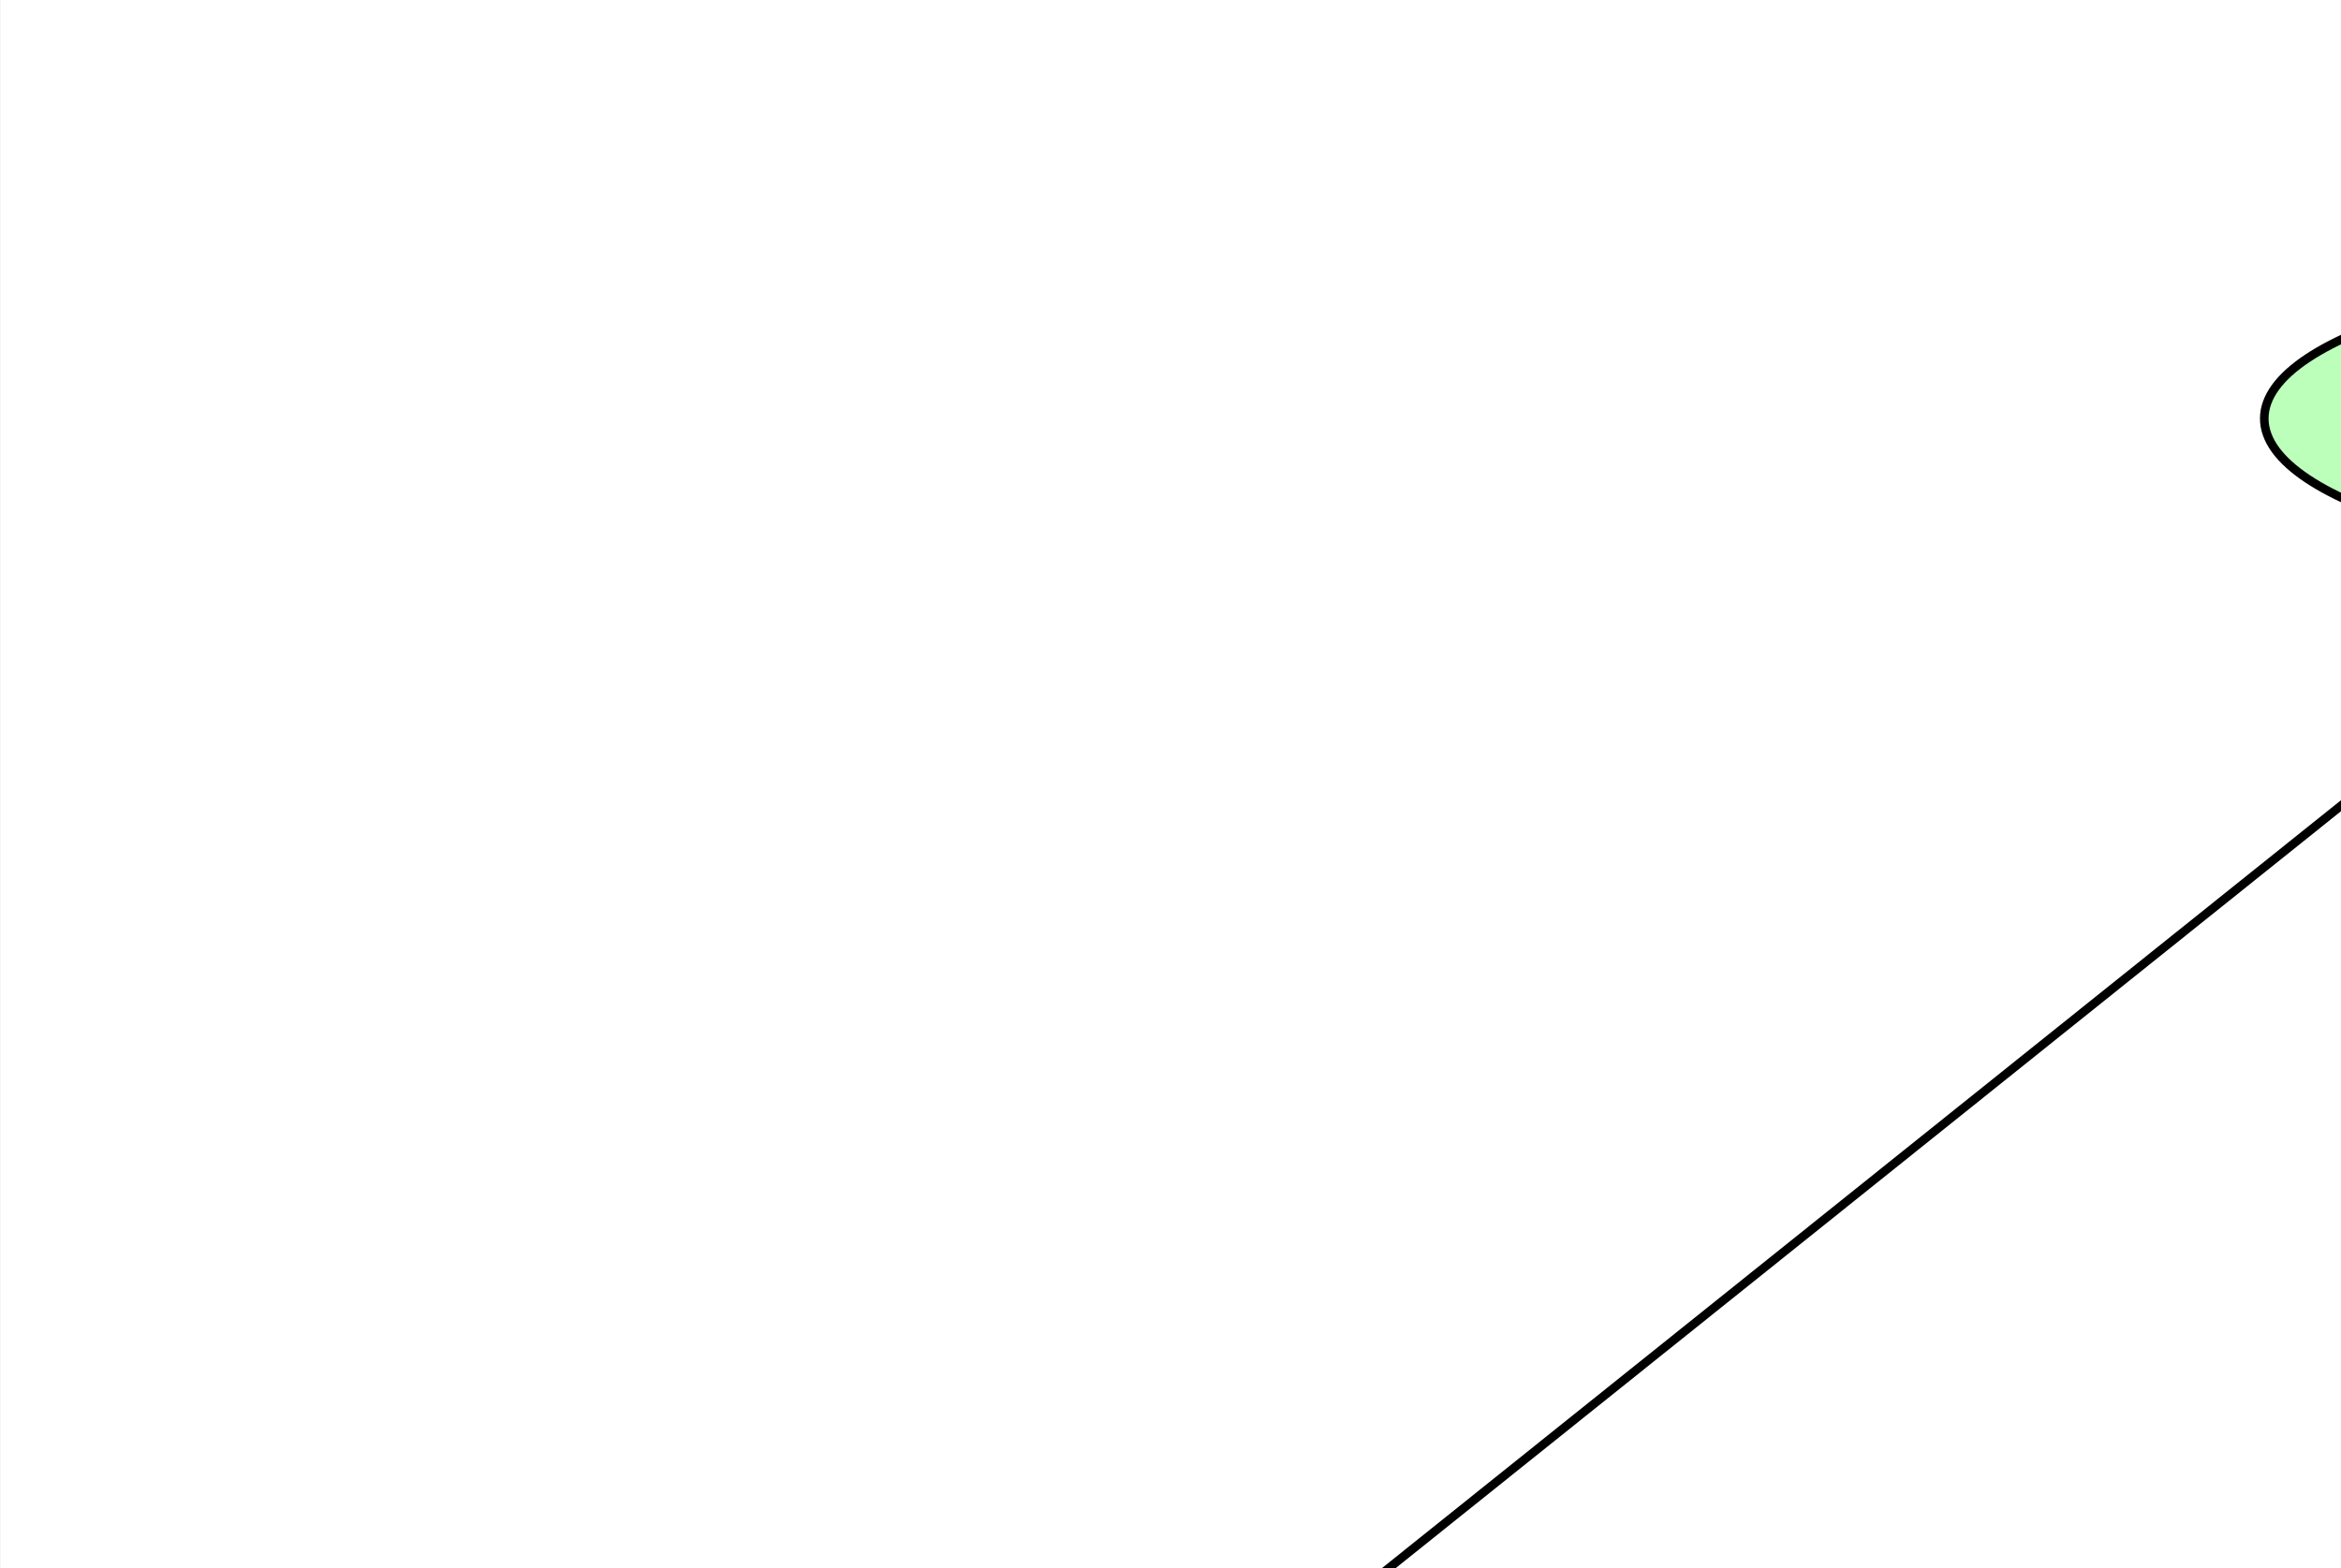
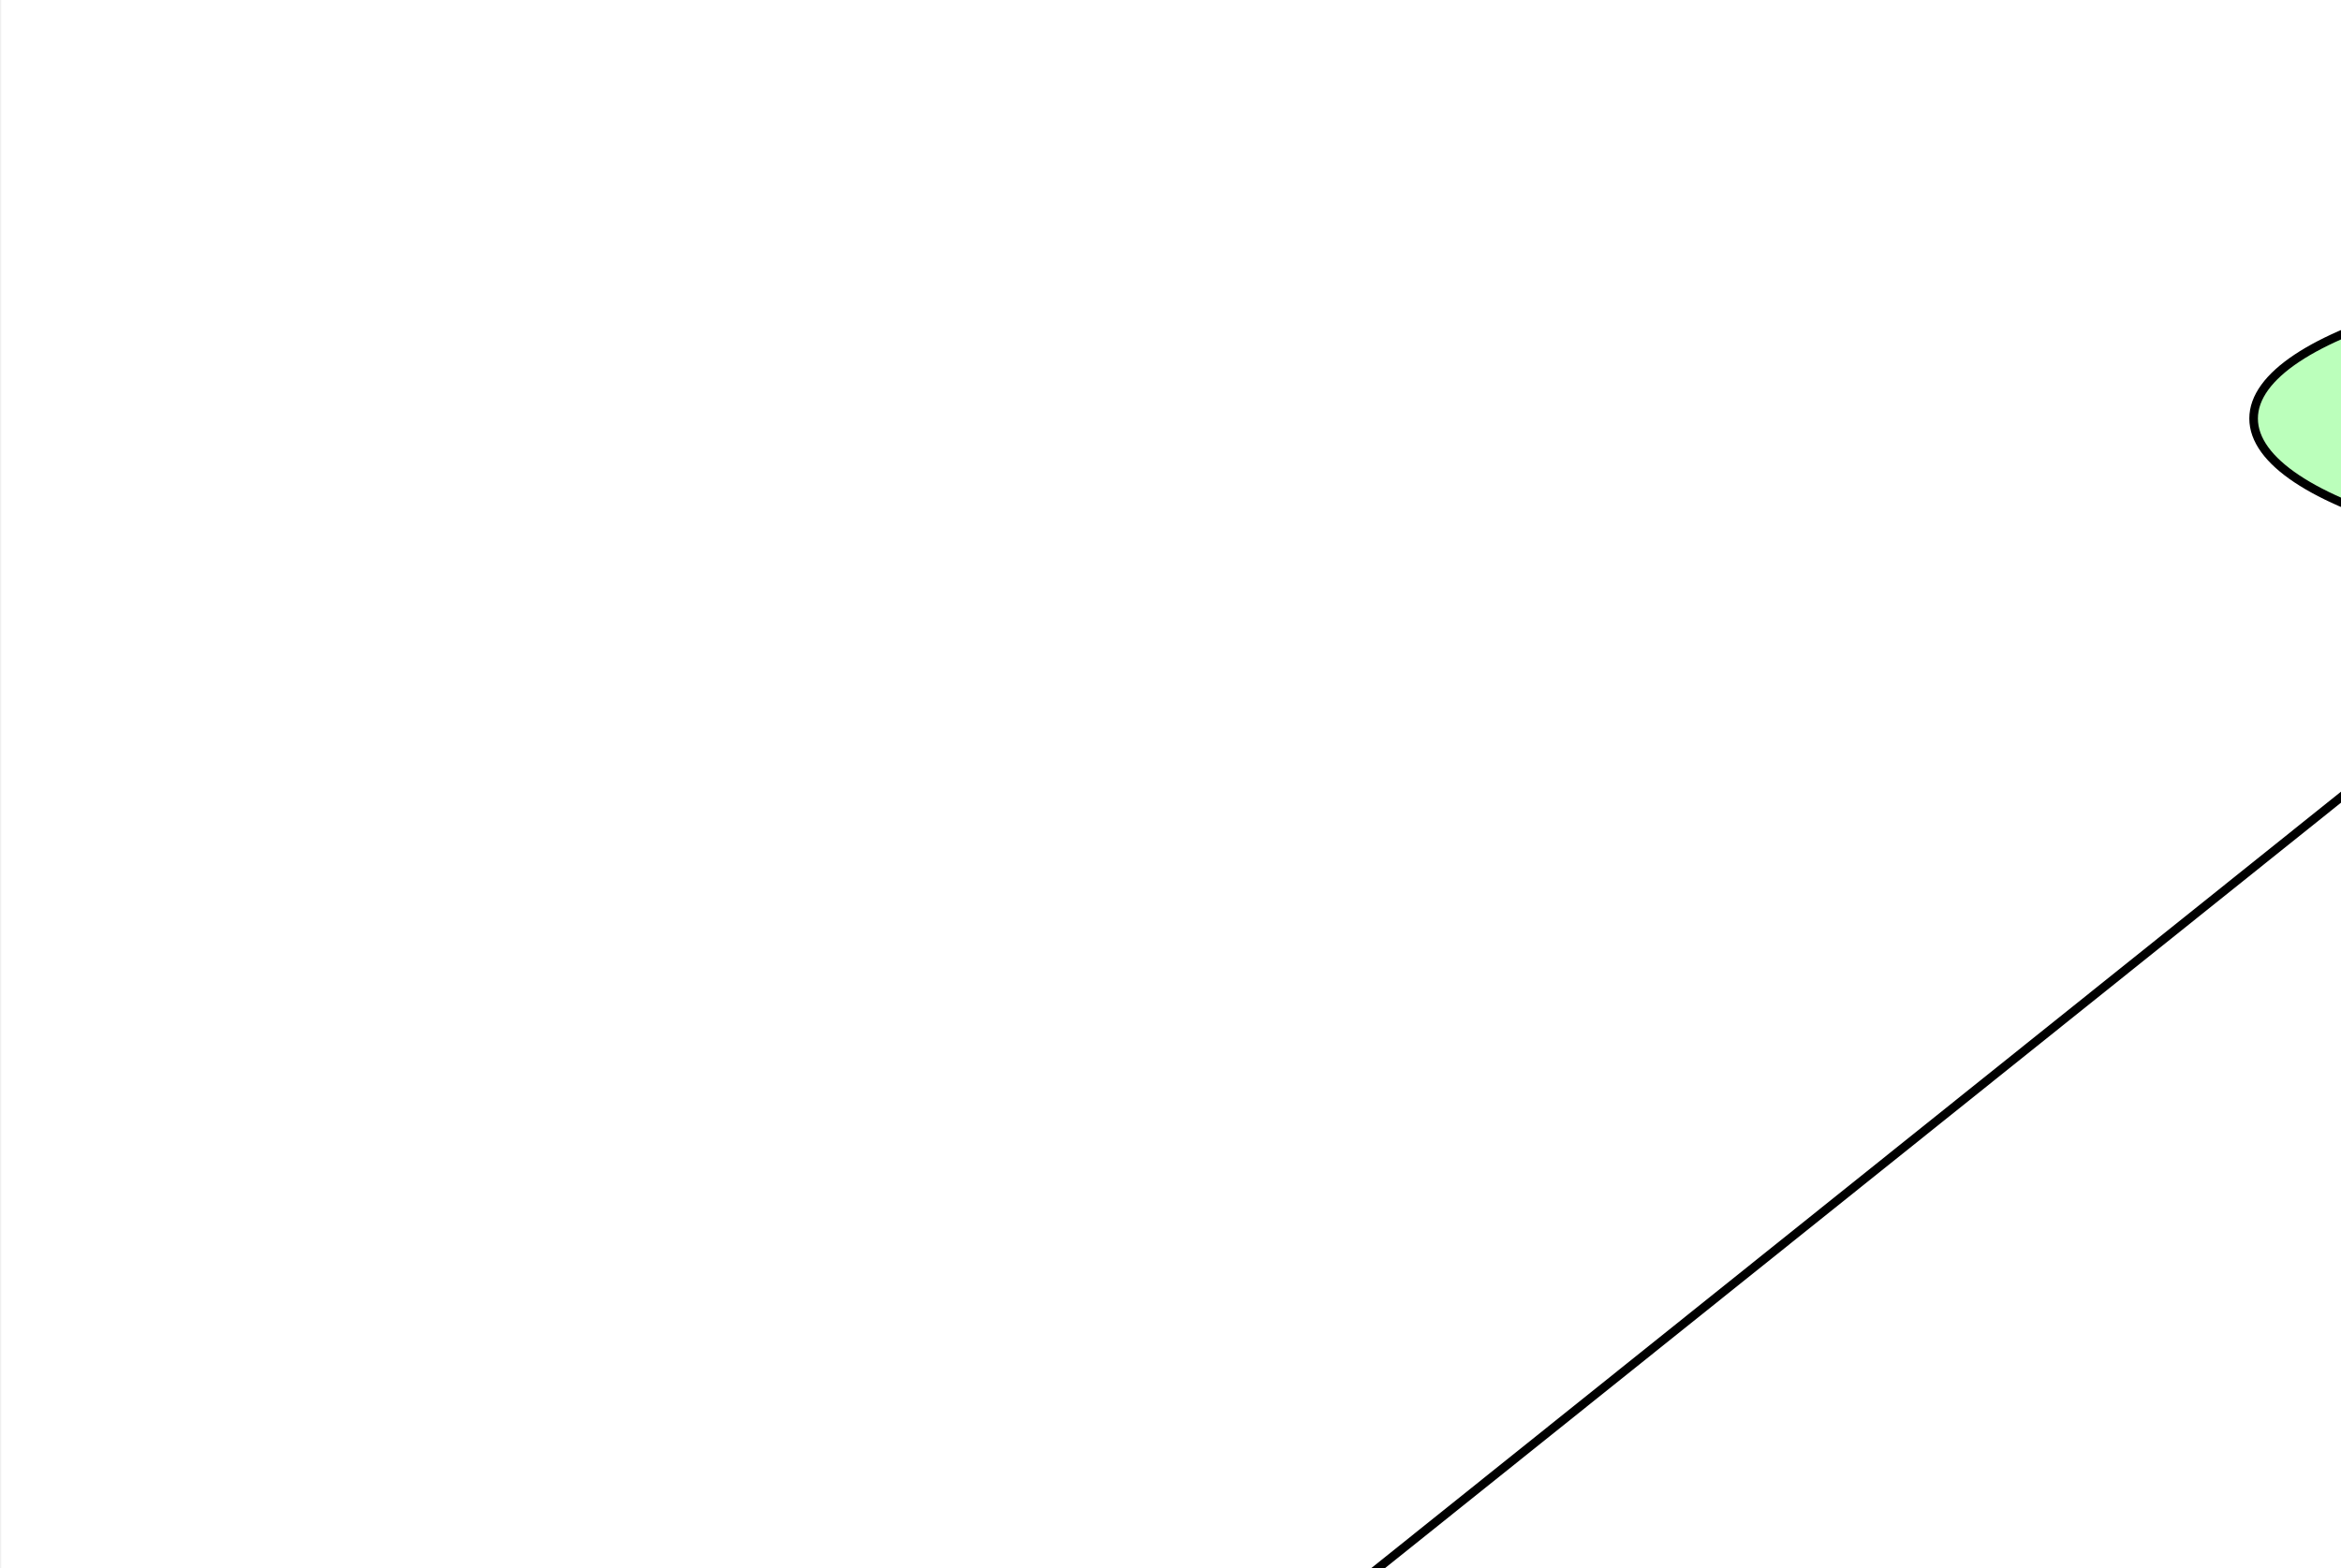
- <svg xmlns="http://www.w3.org/2000/svg" width="430pt" height="288pt" viewBox="0.00 0.00 429.74 288.00">
+ <svg xmlns="http://www.w3.org/2000/svg" width="430pt" height="288pt" viewBox="0.00 0.00 429.55 288.00">
  <g id="graph0" class="graph" transform="scale(1.58 1.58) rotate(0) translate(4 450.67)">
-     <polygon fill="white" stroke="transparent" points="-4,4 -4,-450.67 674.43,-450.67 674.43,4 -4,4" />
+     <polygon fill="white" stroke="transparent" points="-4,4 -4,-450.67 674.13,-450.67 674.13,4 -4,4" />
    <g id="node1" class="node">
-       <ellipse fill="#bbffbb" stroke="black" cx="323.04" cy="-402" rx="63.89" ry="18" />
-       <text text-anchor="middle" x="323.04" y="-398.3" font-family="Times,serif" font-size="14.00">Utils.Drasil</text>
+       <ellipse fill="#bbffbb" stroke="black" cx="321.74" cy="-402" rx="63.89" ry="18" />
+       <text text-anchor="middle" x="321.74" y="-398.3" font-family="Times,serif" font-size="14.00">Utils.Drasil</text>
    </g>
    <g id="node2" class="node">
-       <ellipse fill="#ffffbb" stroke="black" cx="102.04" cy="-223" rx="102.08" ry="18" />
-       <text text-anchor="middle" x="102.04" y="-219.3" font-family="Times,serif" font-size="14.00">Utils.Drasil.English</text>
+       <ellipse fill="#ffffbb" stroke="black" cx="100.74" cy="-223" rx="100.98" ry="18" />
+       <text text-anchor="middle" x="100.74" y="-219.3" font-family="Times,serif" font-size="14.00">Utils.Drasil.Strings</text>
+     </g>
+     <g id="edge3" class="edge">
+       <path fill="none" stroke="black" d="M301.35,-384.67C261.91,-353.08 175.11,-283.56 129.71,-247.2" />
+       <polygon fill="black" stroke="black" points="131.72,-244.33 121.73,-240.81 127.35,-249.79 131.72,-244.33" />
+     </g>
+     <g id="node3" class="node">
+       <ellipse fill="#ffffbb" stroke="black" cx="321.74" cy="-223" rx="102.08" ry="18" />
+       <text text-anchor="middle" x="321.74" y="-219.3" font-family="Times,serif" font-size="14.00">Utils.Drasil.English</text>
+     </g>
+     <g id="edge2" class="edge">
+       <path fill="none" stroke="black" d="M321.74,-383.71C321.74,-352.83 321.74,-288 321.74,-251.14" />
+       <polygon fill="black" stroke="black" points="325.24,-251.1 321.74,-241.1 318.24,-251.1 325.24,-251.1" />
+     </g>
+     <g id="node4" class="node">
+       <ellipse fill="#ffffbb" stroke="black" cx="555.74" cy="-223" rx="114.28" ry="18" />
+       <text text-anchor="middle" x="555.74" y="-219.3" font-family="Times,serif" font-size="14.00">Utils.Drasil.Document</text>
+     </g>
+     <g id="edge1" class="edge">
+       <path fill="none" stroke="black" d="M342.92,-384.98C384.52,-353.51 477.05,-283.52 525.24,-247.07" />
+       <polygon fill="black" stroke="black" points="527.55,-249.71 533.42,-240.89 523.33,-244.13 527.55,-249.71" />
+     </g>
+     <g id="node5" class="node">
+       <ellipse fill="#ffffbb" stroke="black" cx="100.74" cy="-45" rx="89.08" ry="18" />
+       <text text-anchor="middle" x="100.74" y="-41.3" font-family="Times,serif" font-size="14.00">Utils.Drasil.Lists</text>
    </g>
    <g id="edge4" class="edge">
-       <path fill="none" stroke="black" d="M302.65,-384.67C263.21,-353.08 176.41,-283.56 131.01,-247.2" />
-       <polygon fill="black" stroke="black" points="133.02,-244.33 123.03,-240.81 128.65,-249.79 133.02,-244.33" />
-     </g>
-     <g id="node4" class="node">
-       <ellipse fill="#ffffbb" stroke="black" cx="323.04" cy="-223" rx="100.98" ry="18" />
-       <text text-anchor="middle" x="323.04" y="-219.3" font-family="Times,serif" font-size="14.00">Utils.Drasil.Strings</text>
-     </g>
-     <g id="edge3" class="edge">
-       <path fill="none" stroke="black" d="M323.04,-383.71C323.04,-352.83 323.04,-288 323.04,-251.14" />
-       <polygon fill="black" stroke="black" points="326.54,-251.1 323.04,-241.1 319.54,-251.1 326.54,-251.1" />
-     </g>
-     <g id="node5" class="node">
-       <ellipse fill="#ffffbb" stroke="black" cx="556.04" cy="-223" rx="114.28" ry="18" />
-       <text text-anchor="middle" x="556.04" y="-219.3" font-family="Times,serif" font-size="14.00">Utils.Drasil.Document</text>
-     </g>
-     <g id="edge2" class="edge">
-       <path fill="none" stroke="black" d="M344.13,-384.98C385.55,-353.51 477.69,-283.52 525.67,-247.07" />
-       <polygon fill="black" stroke="black" points="527.97,-249.72 533.81,-240.89 523.73,-244.15 527.97,-249.72" />
-     </g>
-     <g id="node3" class="node">
-       <ellipse fill="#ffffbb" stroke="black" cx="323.04" cy="-45" rx="89.08" ry="18" />
-       <text text-anchor="middle" x="323.04" y="-41.3" font-family="Times,serif" font-size="14.00">Utils.Drasil.Lists</text>
-     </g>
-     <g id="edge1" class="edge">
-       <path fill="none" stroke="black" d="M323.04,-204.8C323.04,-174.23 323.04,-110.19 323.04,-73.46" />
-       <polygon fill="black" stroke="black" points="326.54,-73.01 323.04,-63.01 319.54,-73.01 326.54,-73.01" />
+       <path fill="none" stroke="black" d="M100.74,-204.8C100.74,-174.23 100.74,-110.19 100.74,-73.46" />
+       <polygon fill="black" stroke="black" points="104.24,-73.01 100.74,-63.01 97.24,-73.01 104.24,-73.01" />
    </g>
  </g>
</svg>
